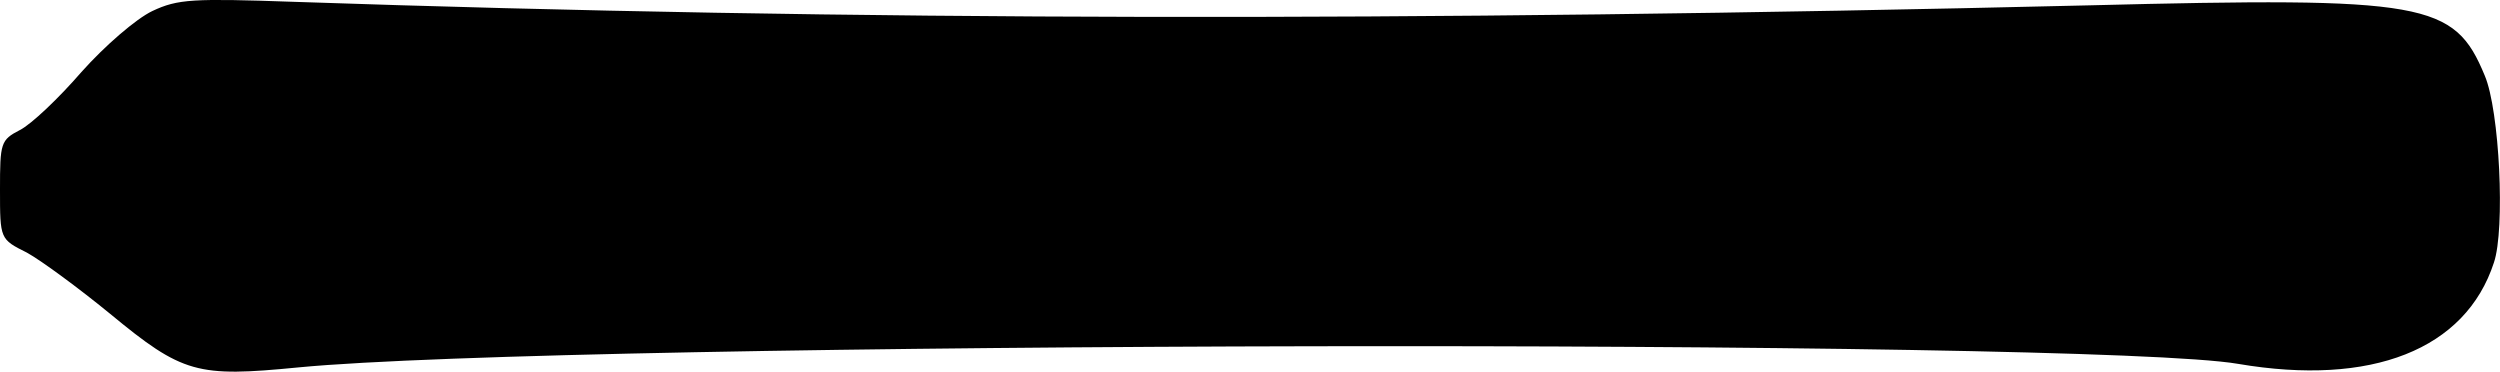
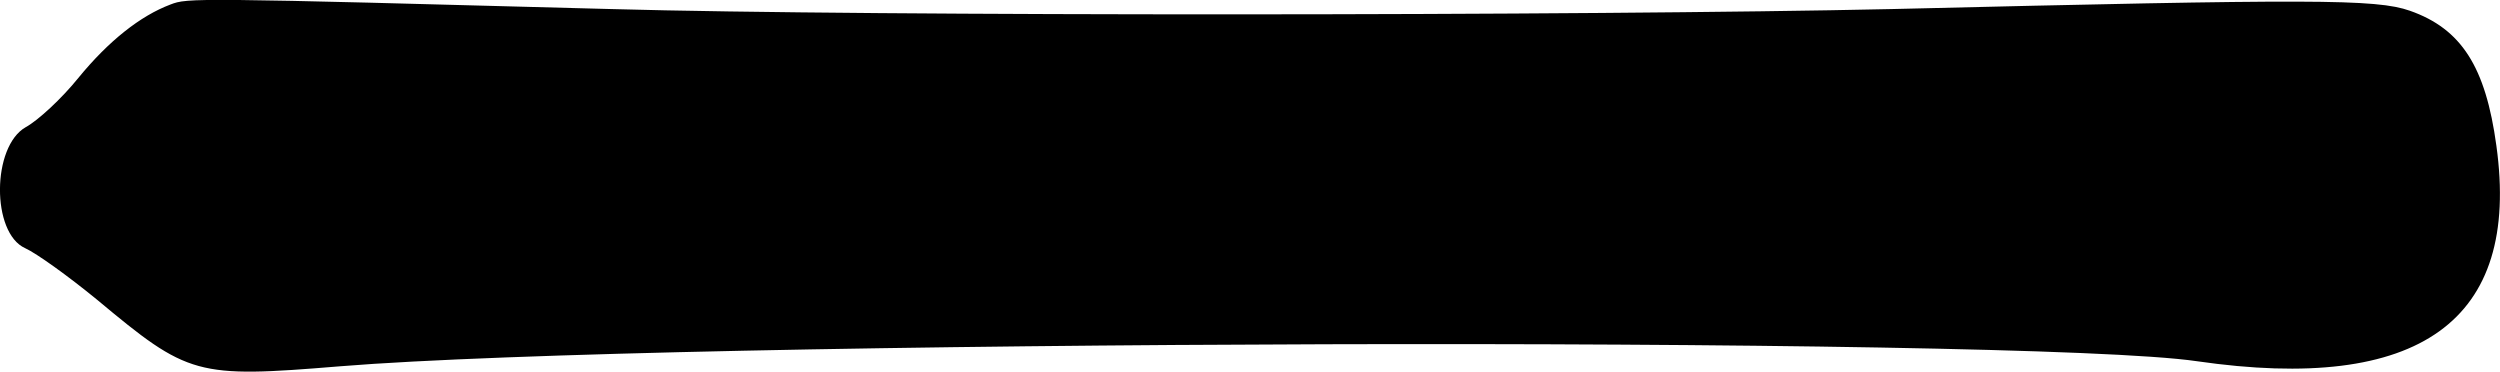
- <svg xmlns="http://www.w3.org/2000/svg" viewBox="0 0 352.858 52.473">
-   <g transform="translate(0,63.75782) scale(0.1,-0.1)" fill="#000000" stroke="none">
-     <path d="M215 622 c-23 -11 -67 -49 -100 -86 -32 -37 -71 -74 -87 -82 -27 -14 -28 -18 -28 -84 0 -70 0 -70 38 -89 20 -11 73 -50 117 -86 103 -85 123 -90 266 -76 383 37 2529 41 2738 5 188 -32 321 20 361 143 16 47 8 215 -13 264 -43 104 -83 111 -560 99 -958 -23 -1742 -22 -2532 5 -143 5 -164 4 -200 -13z" />
+ <svg xmlns="http://www.w3.org/2000/svg" viewBox="0 0 442.283 65.747">
+   <g transform="translate(0.645972,79.60245) scale(0.1,-0.1)" fill="#000000" stroke="none">
+     <path d="M295 788 c-53 -20 -109 -64 -163 -130 -29 -36 -71 -75 -93 -87 -60 -34 -61 -187 -1 -214 20 -9 77 -50 127 -91 162 -135 175 -139 430 -118 577 47 2980 54 3285 9 394 -57 573 71 530 381 -19 140 -62 207 -153 239 -60 21 -169 21 -917 3 -535 -12 -1804 -13 -2265 0 -743 20 -749 20 -780 8z" />
  </g>
</svg>
